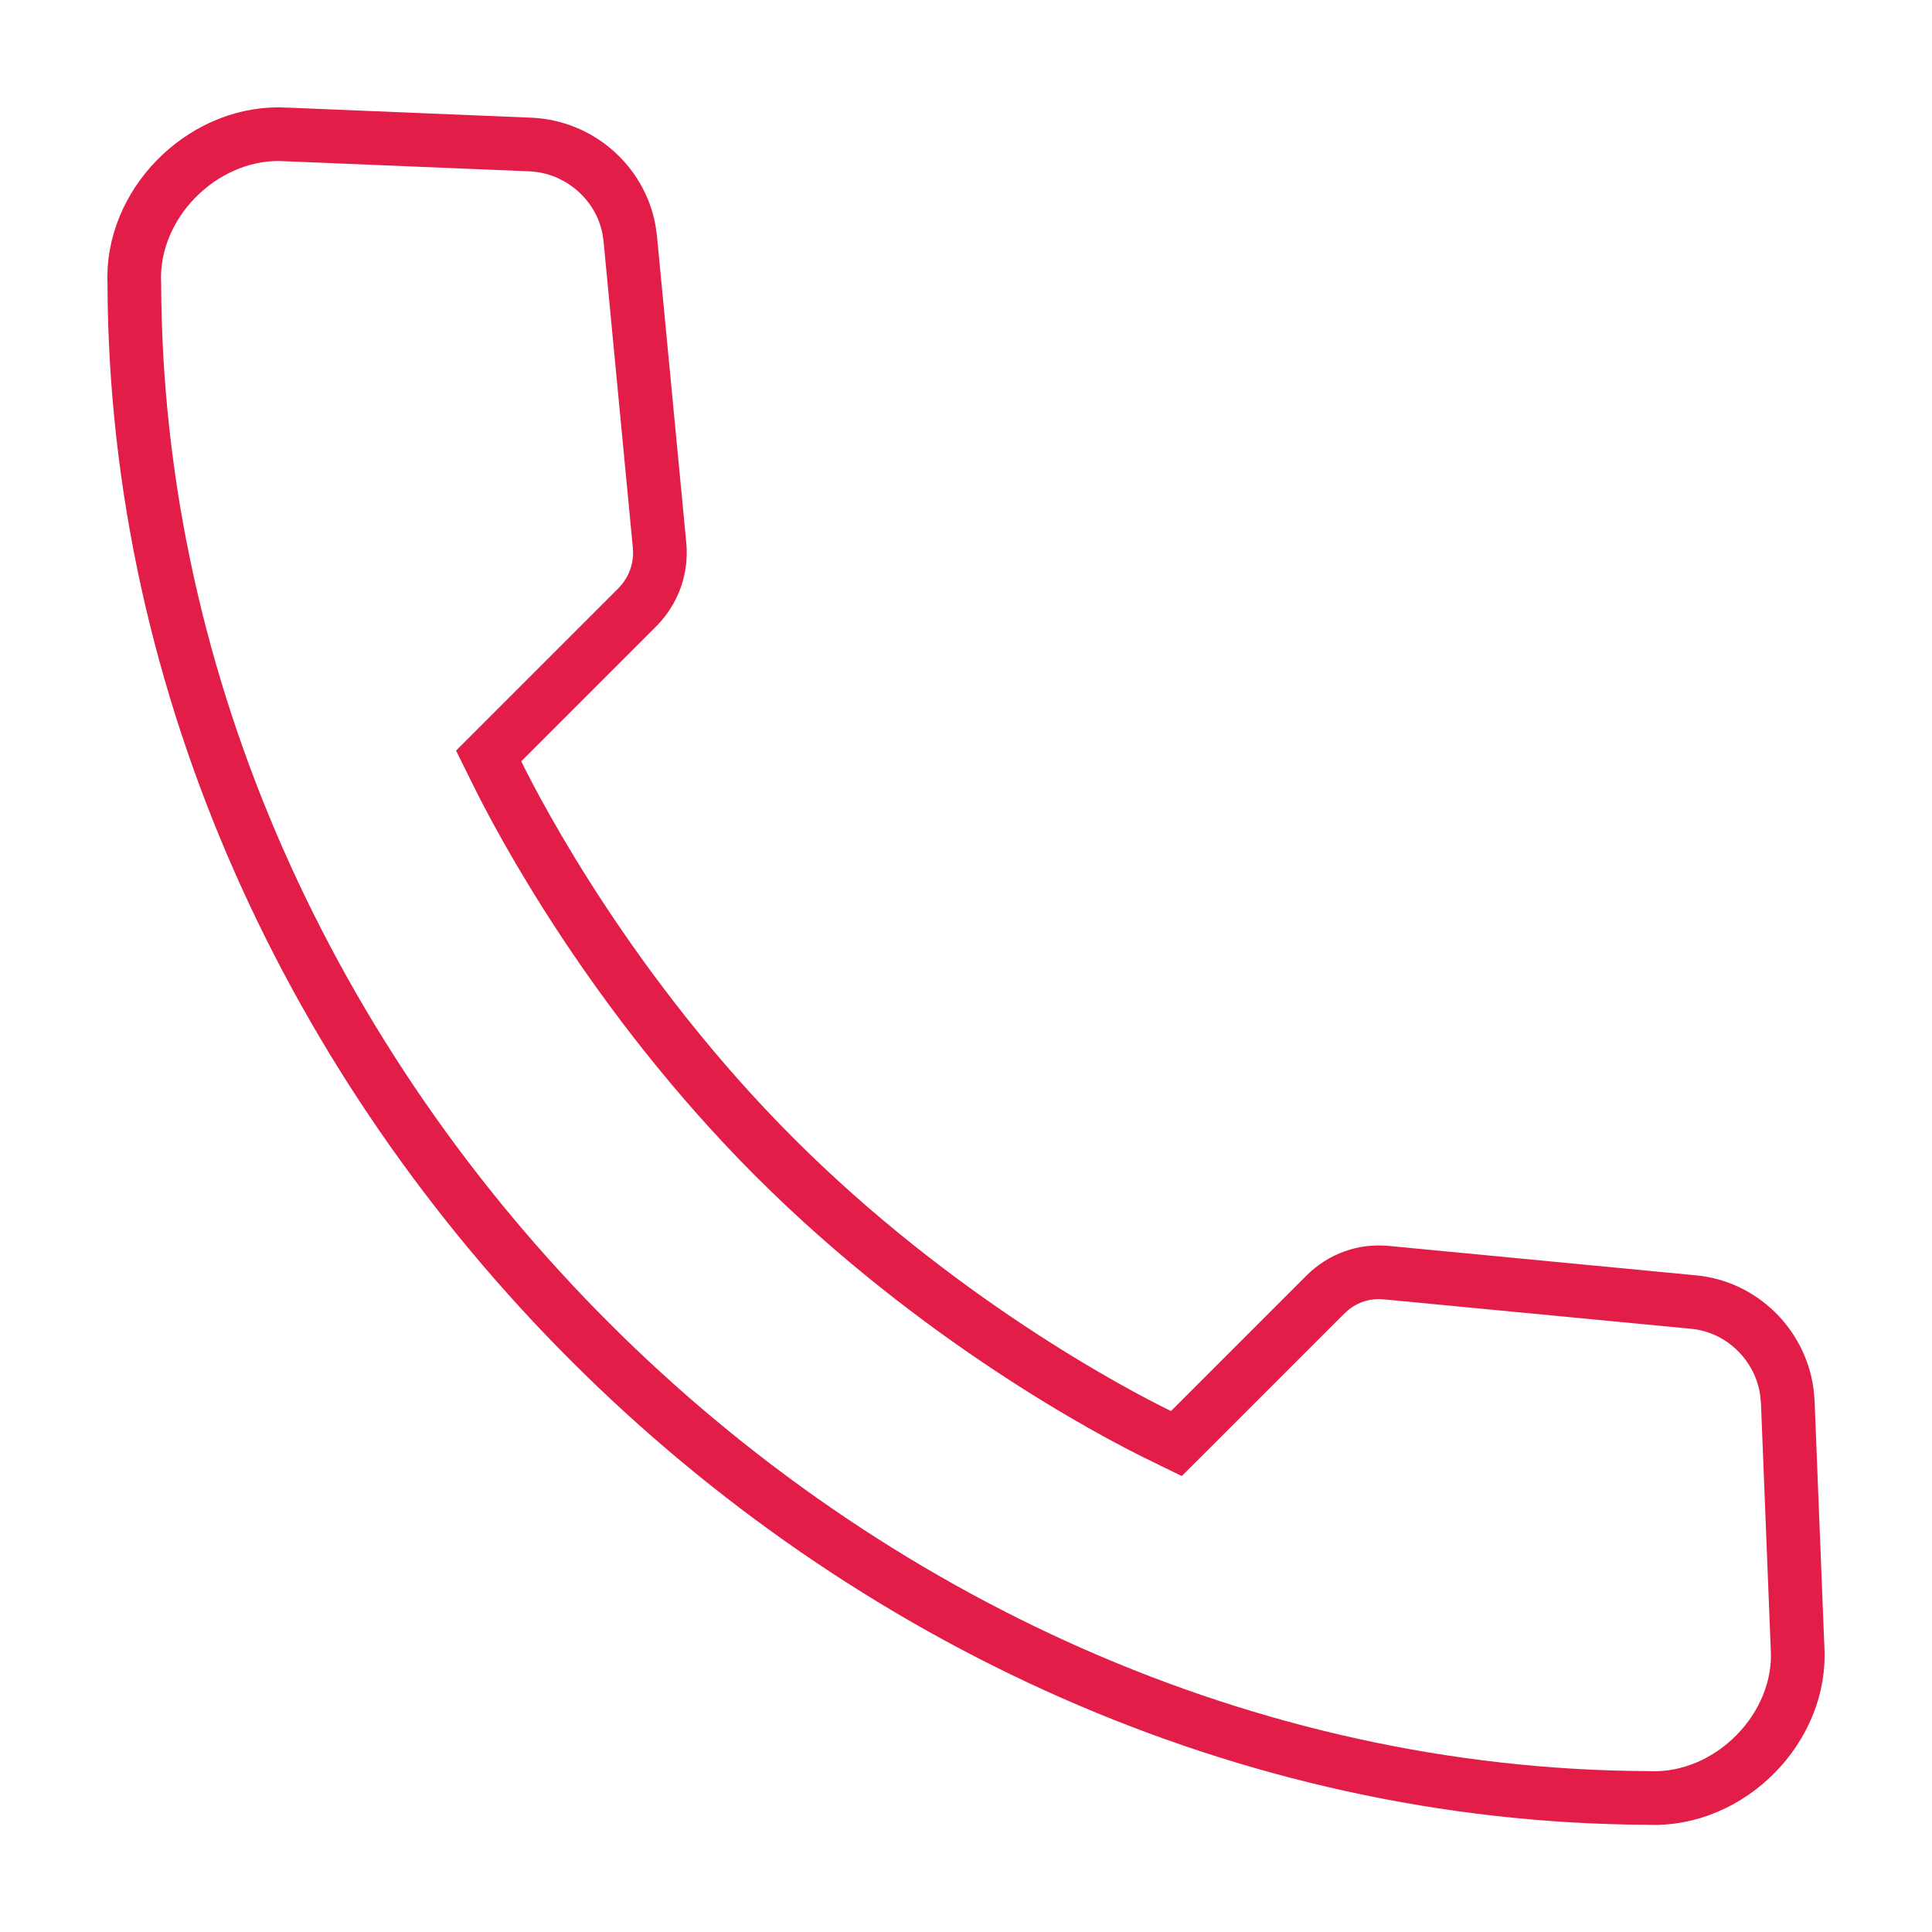
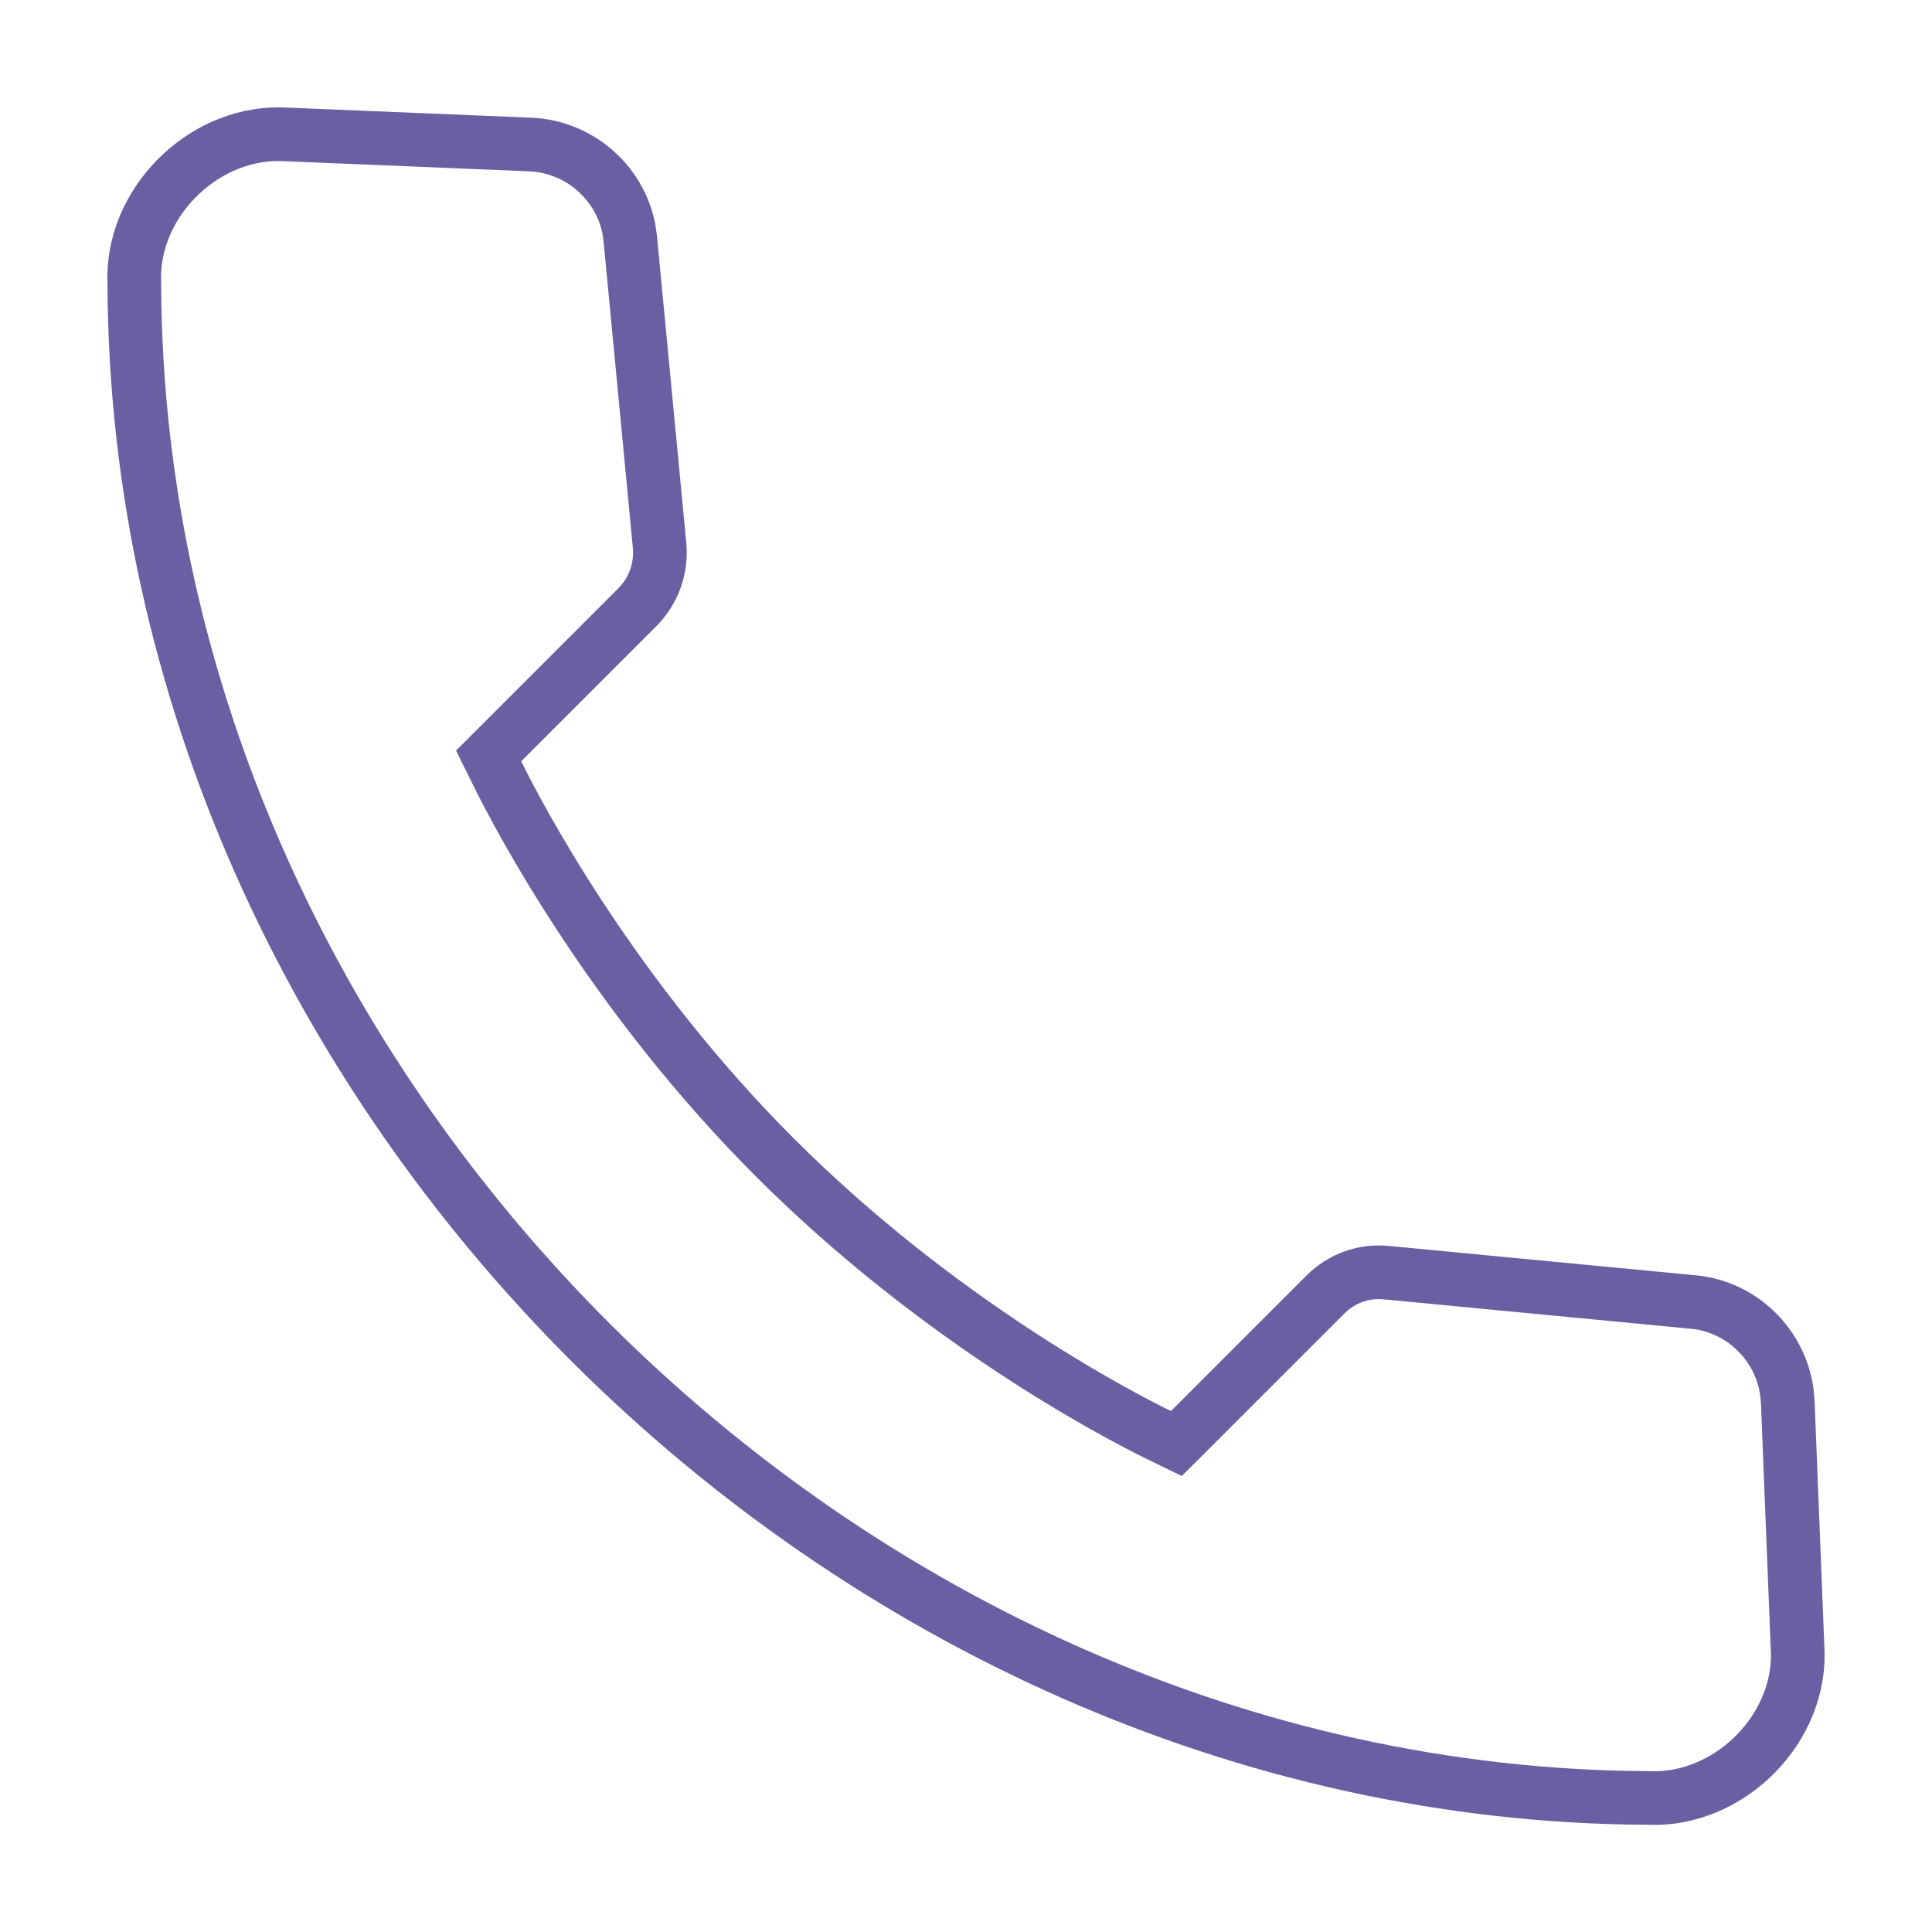
<svg xmlns="http://www.w3.org/2000/svg" width="36" height="36" viewBox="0 0 36 36" fill="none">
-   <path d="M5.331 2.505H5.341L9.887 2.693C10.794 2.734 11.553 3.4 11.719 4.271L11.744 4.447L12.29 10.16C12.33 10.591 12.181 11.004 11.881 11.31L9.105 14.086L9.264 14.407C9.687 15.267 11.416 18.545 14.438 21.567C17.459 24.589 20.73 26.318 21.6 26.742L21.92 26.898L22.173 26.646L24.695 24.124C25.002 23.818 25.413 23.67 25.841 23.715H25.845L31.558 24.262C32.454 24.347 33.173 25.055 33.295 25.935L33.312 26.113L33.493 30.663L33.494 30.671V30.678C33.598 32.189 32.236 33.568 30.717 33.503L30.707 33.502H30.697C15.716 33.431 2.564 20.335 2.503 5.309V5.287L2.5 5.145C2.518 3.684 3.869 2.415 5.331 2.505Z" stroke="#e11d48" />
+   <path d="M5.331 2.505H5.341L9.887 2.693C10.794 2.734 11.553 3.4 11.719 4.271L11.744 4.447L12.29 10.16C12.33 10.591 12.181 11.004 11.881 11.31L9.105 14.086L9.264 14.407C9.687 15.267 11.416 18.545 14.438 21.567C17.459 24.589 20.73 26.318 21.6 26.742L21.92 26.898L22.173 26.646L24.695 24.124C25.002 23.818 25.413 23.67 25.841 23.715H25.845L31.558 24.262C32.454 24.347 33.173 25.055 33.295 25.935L33.312 26.113L33.493 30.663L33.494 30.671V30.678C33.598 32.189 32.236 33.568 30.717 33.503L30.707 33.502H30.697C15.716 33.431 2.564 20.335 2.503 5.309V5.287L2.5 5.145C2.518 3.684 3.869 2.415 5.331 2.505Z" stroke="#695fa3" />
</svg>
